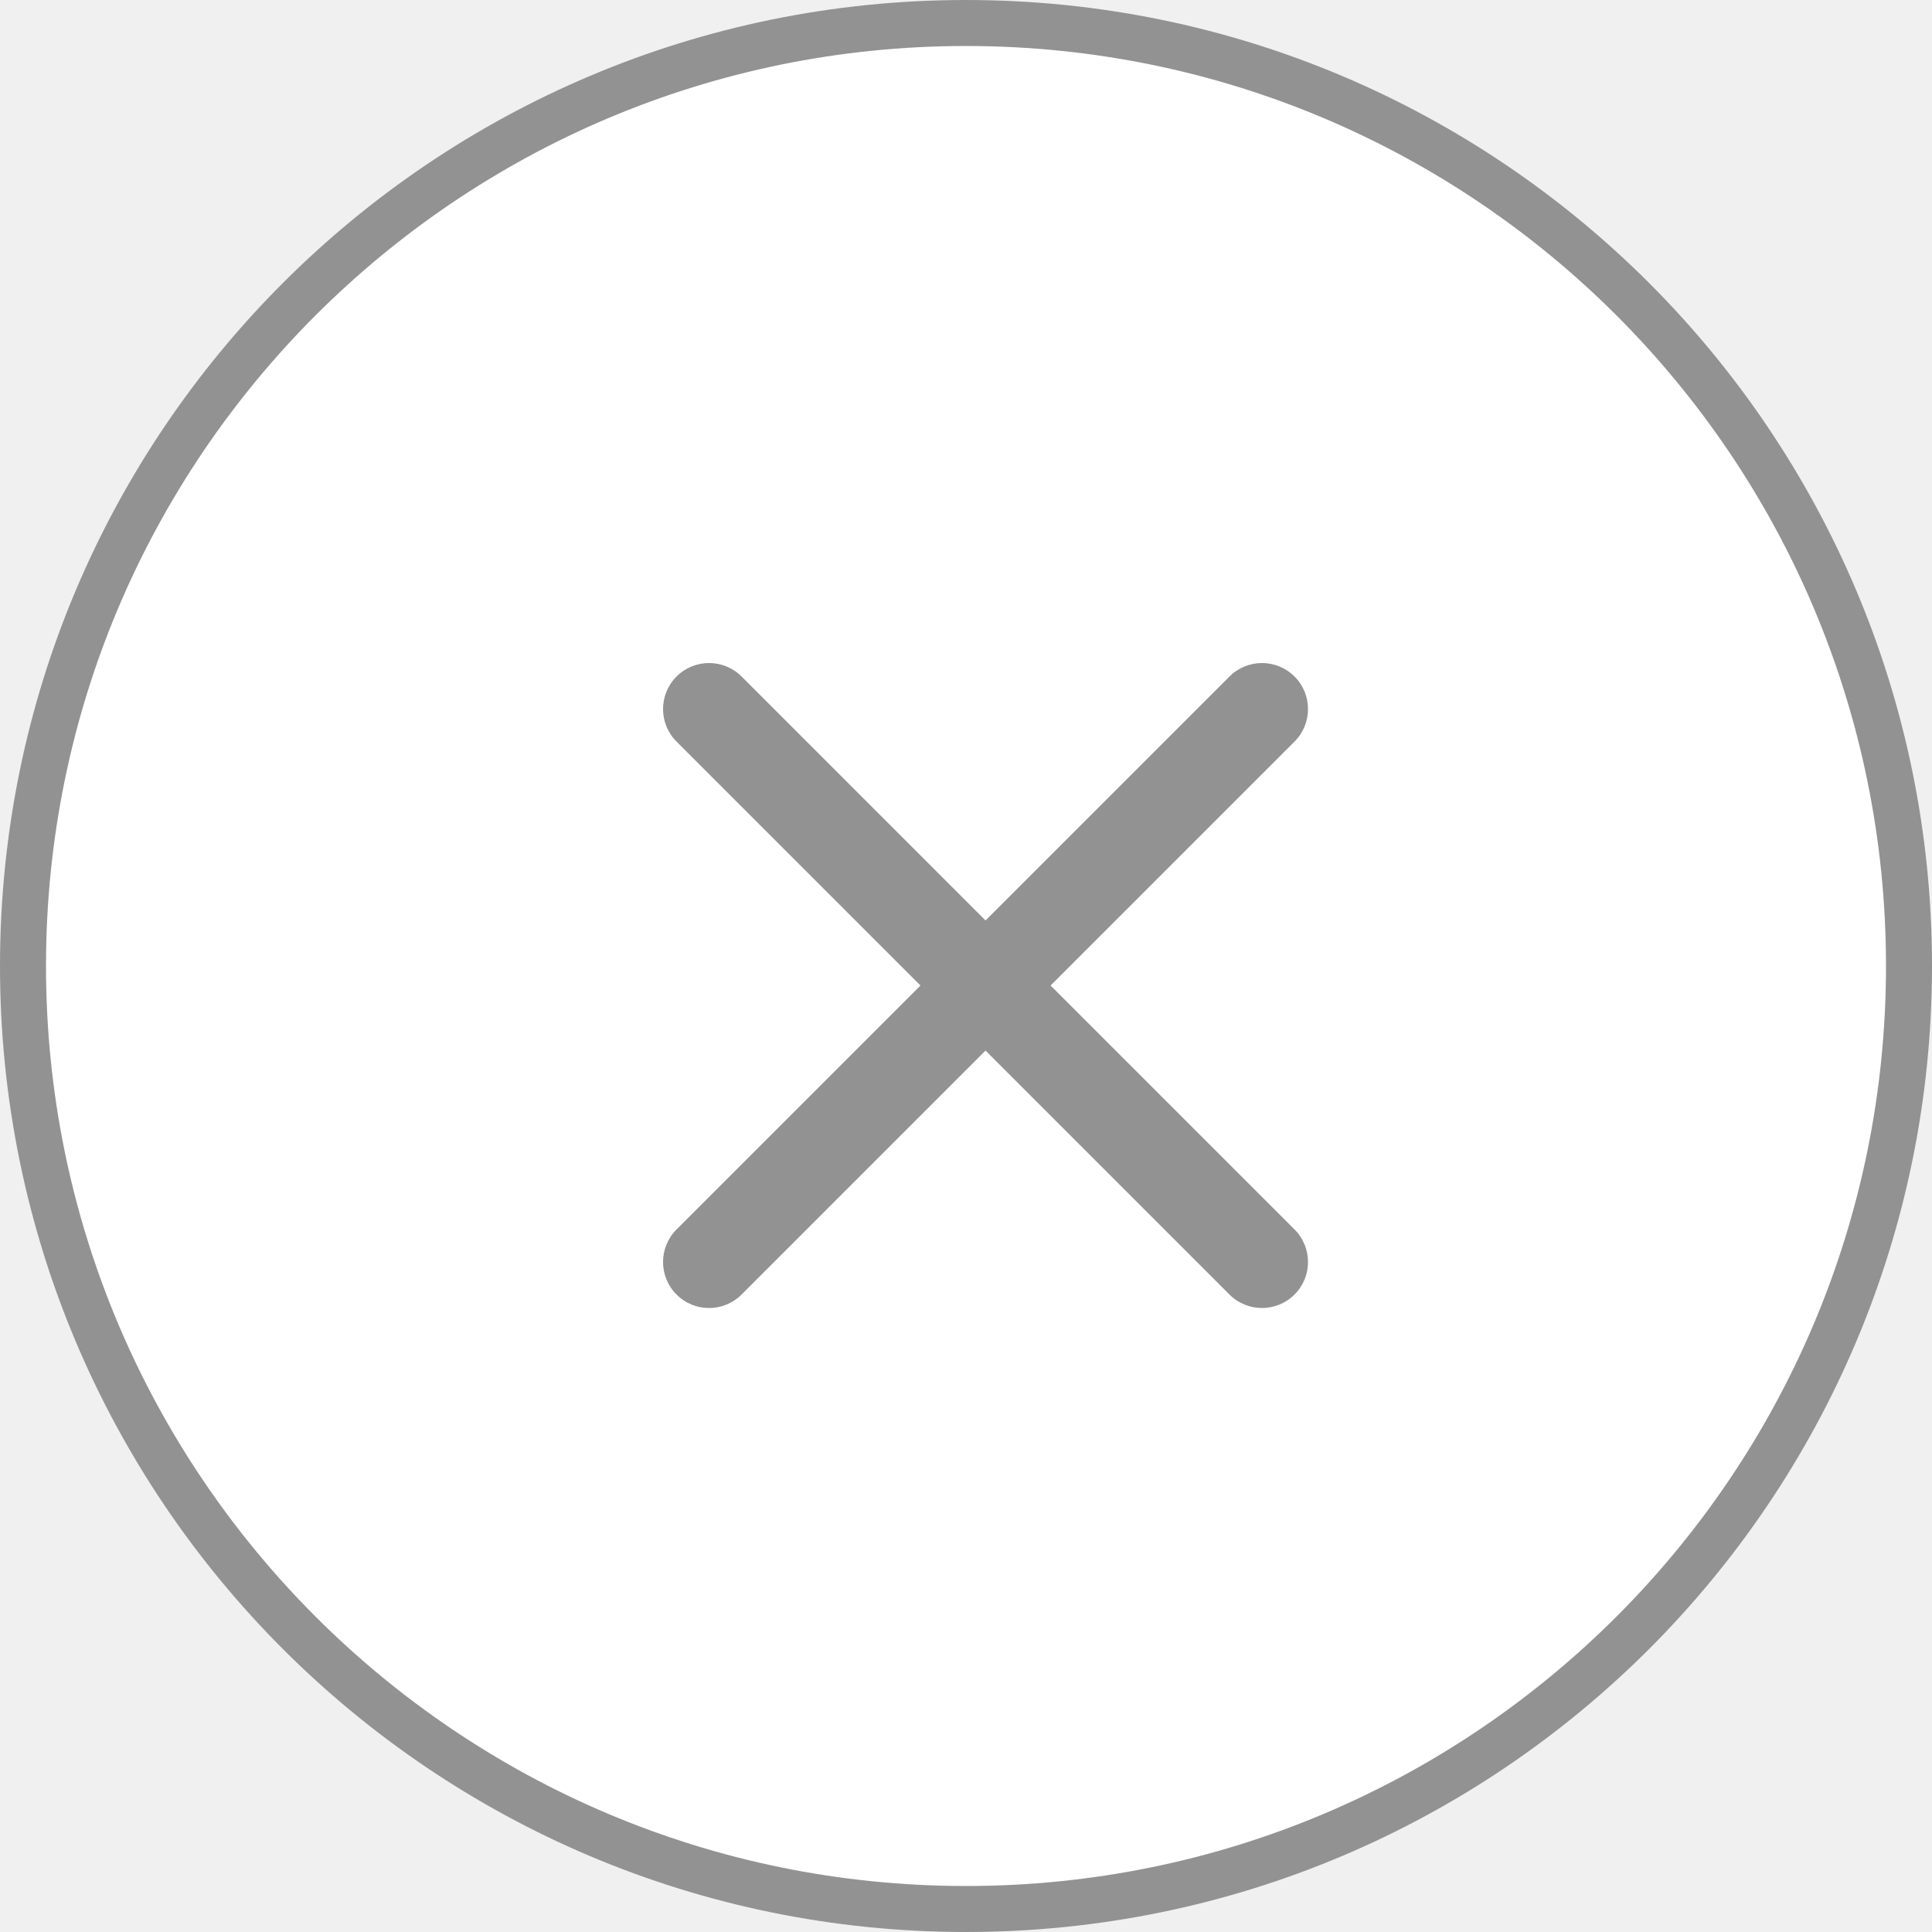
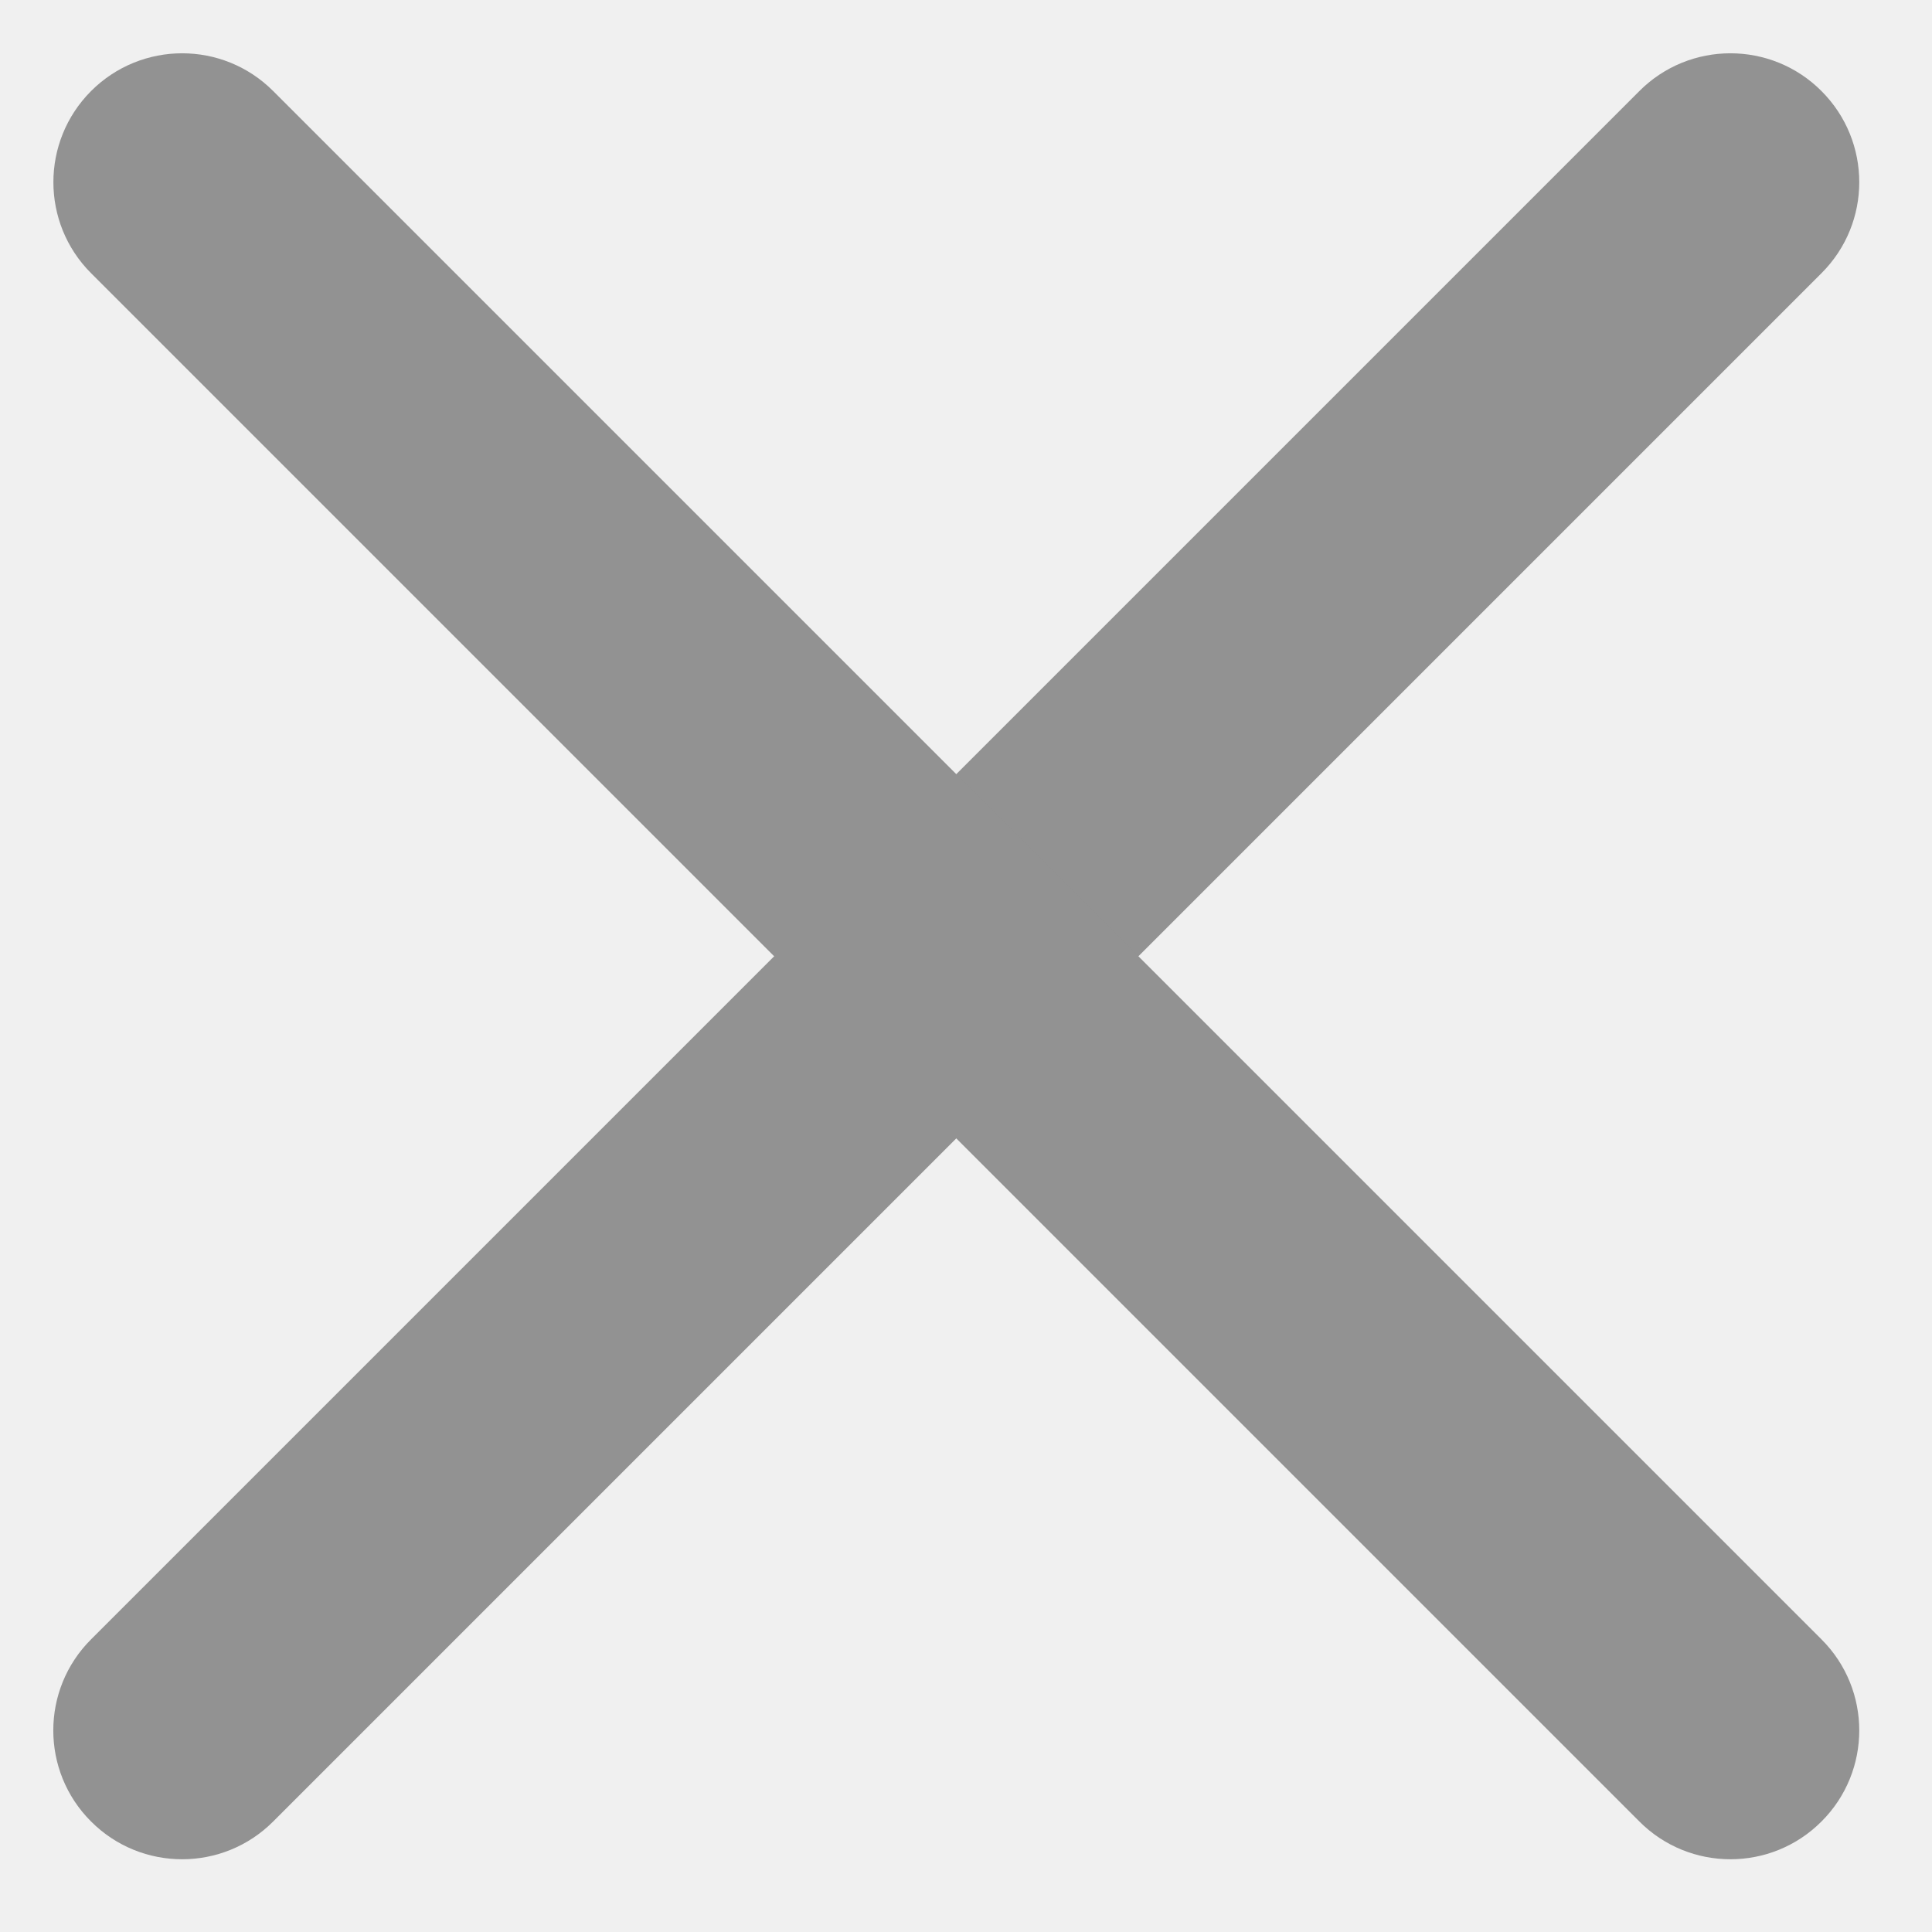
- <svg xmlns="http://www.w3.org/2000/svg" width="42" height="42" viewBox="0 0 42 42" fill="none">
-   <g id="Group 10188">
-     <circle id="ellipse" cx="21" cy="21" r="20.5" fill="white" stroke="#929292" />
-     <g id="Group 10187">
-       <rect id="line1" width="2" height="19" rx="1" transform="matrix(-0.707107 -0.707107 -0.707107 0.707107 28.8491 15.4141)" fill="#929292" />
-       <rect id="line2" x="14" y="15.414" width="2" height="19" rx="1" transform="rotate(-45 14 15.4141)" fill="#929292" />
-     </g>
-   </g>
+ <svg xmlns="http://www.w3.org/2000/svg" width="15" height="15" viewBox="0 0 15 15" fill="none">
+   <path d="M12.728 0.707C13.118 0.316 13.752 0.316 14.142 0.707C14.533 1.098 14.533 1.731 14.142 2.121L2.121 14.142C1.731 14.533 1.097 14.533 0.707 14.142C0.316 13.752 0.316 13.118 0.707 12.728L12.728 0.707Z" fill="#929292" />
+   <path d="M2.121 0.707C1.731 0.316 1.098 0.316 0.707 0.707C0.317 1.098 0.317 1.731 0.707 2.121L12.728 14.142C13.118 14.533 13.752 14.533 14.142 14.142C14.533 13.752 14.533 13.118 14.142 12.728L2.121 0.707Z" fill="#929292" />
</svg>
